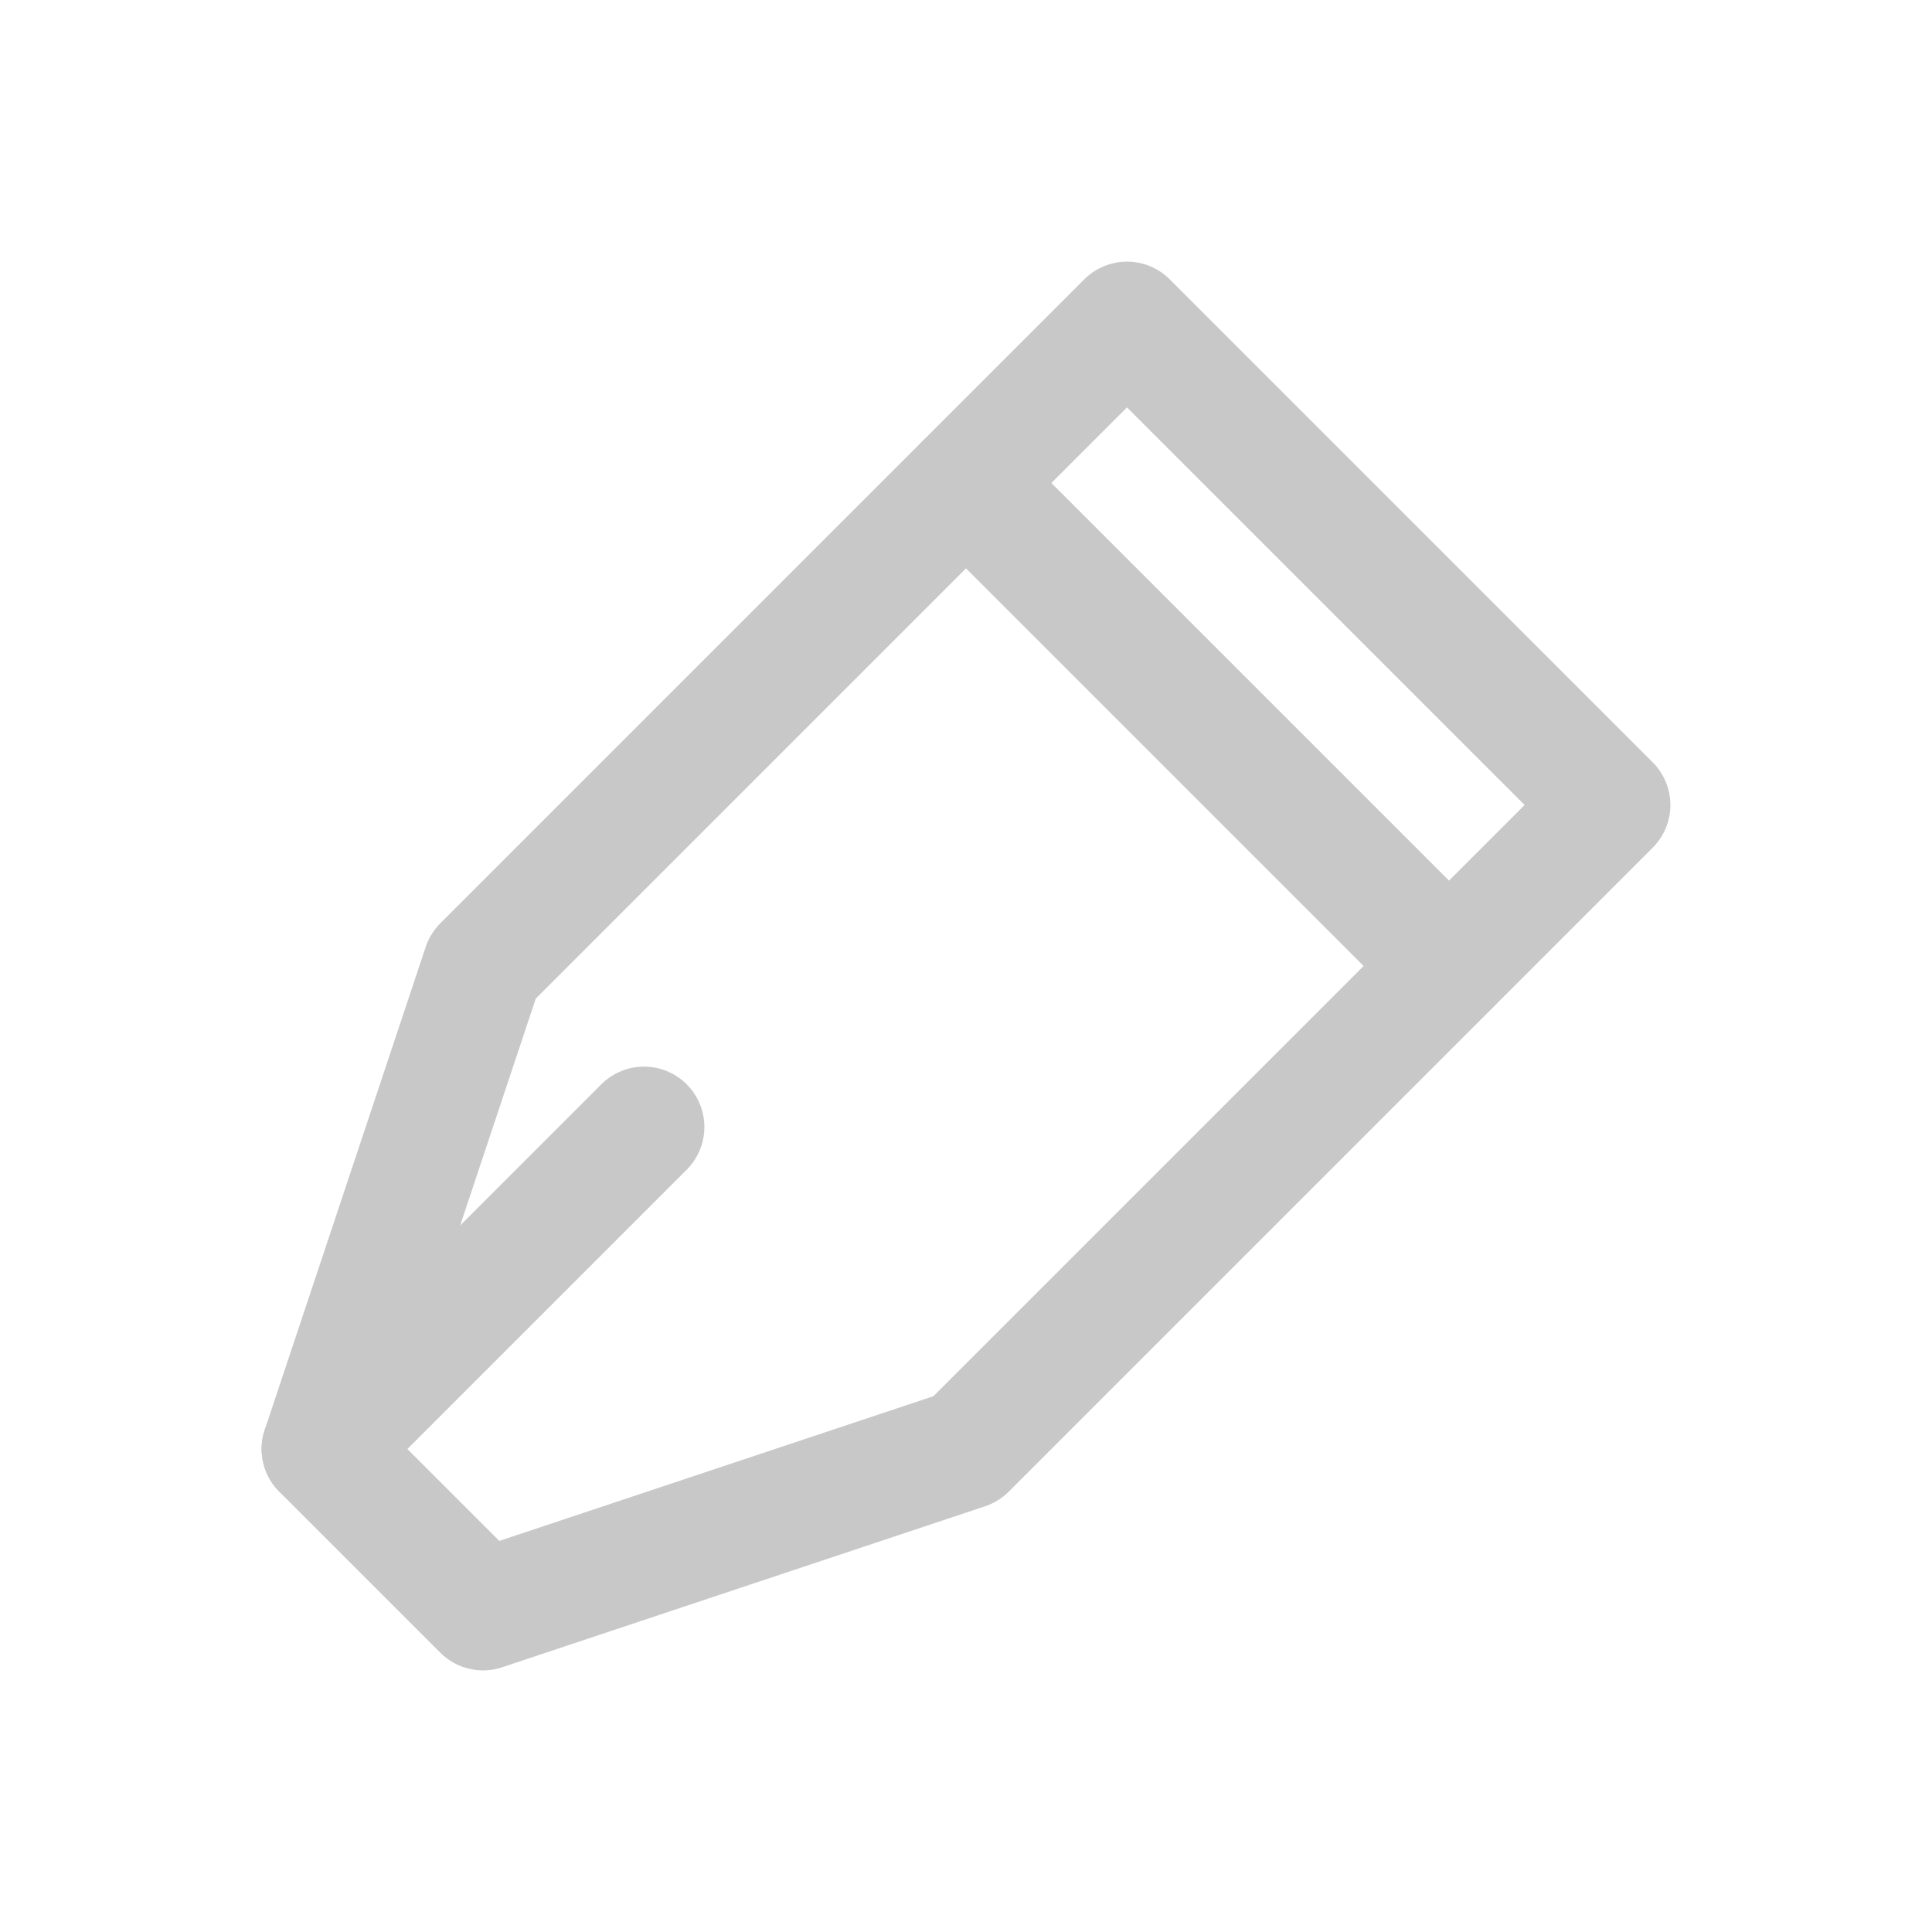
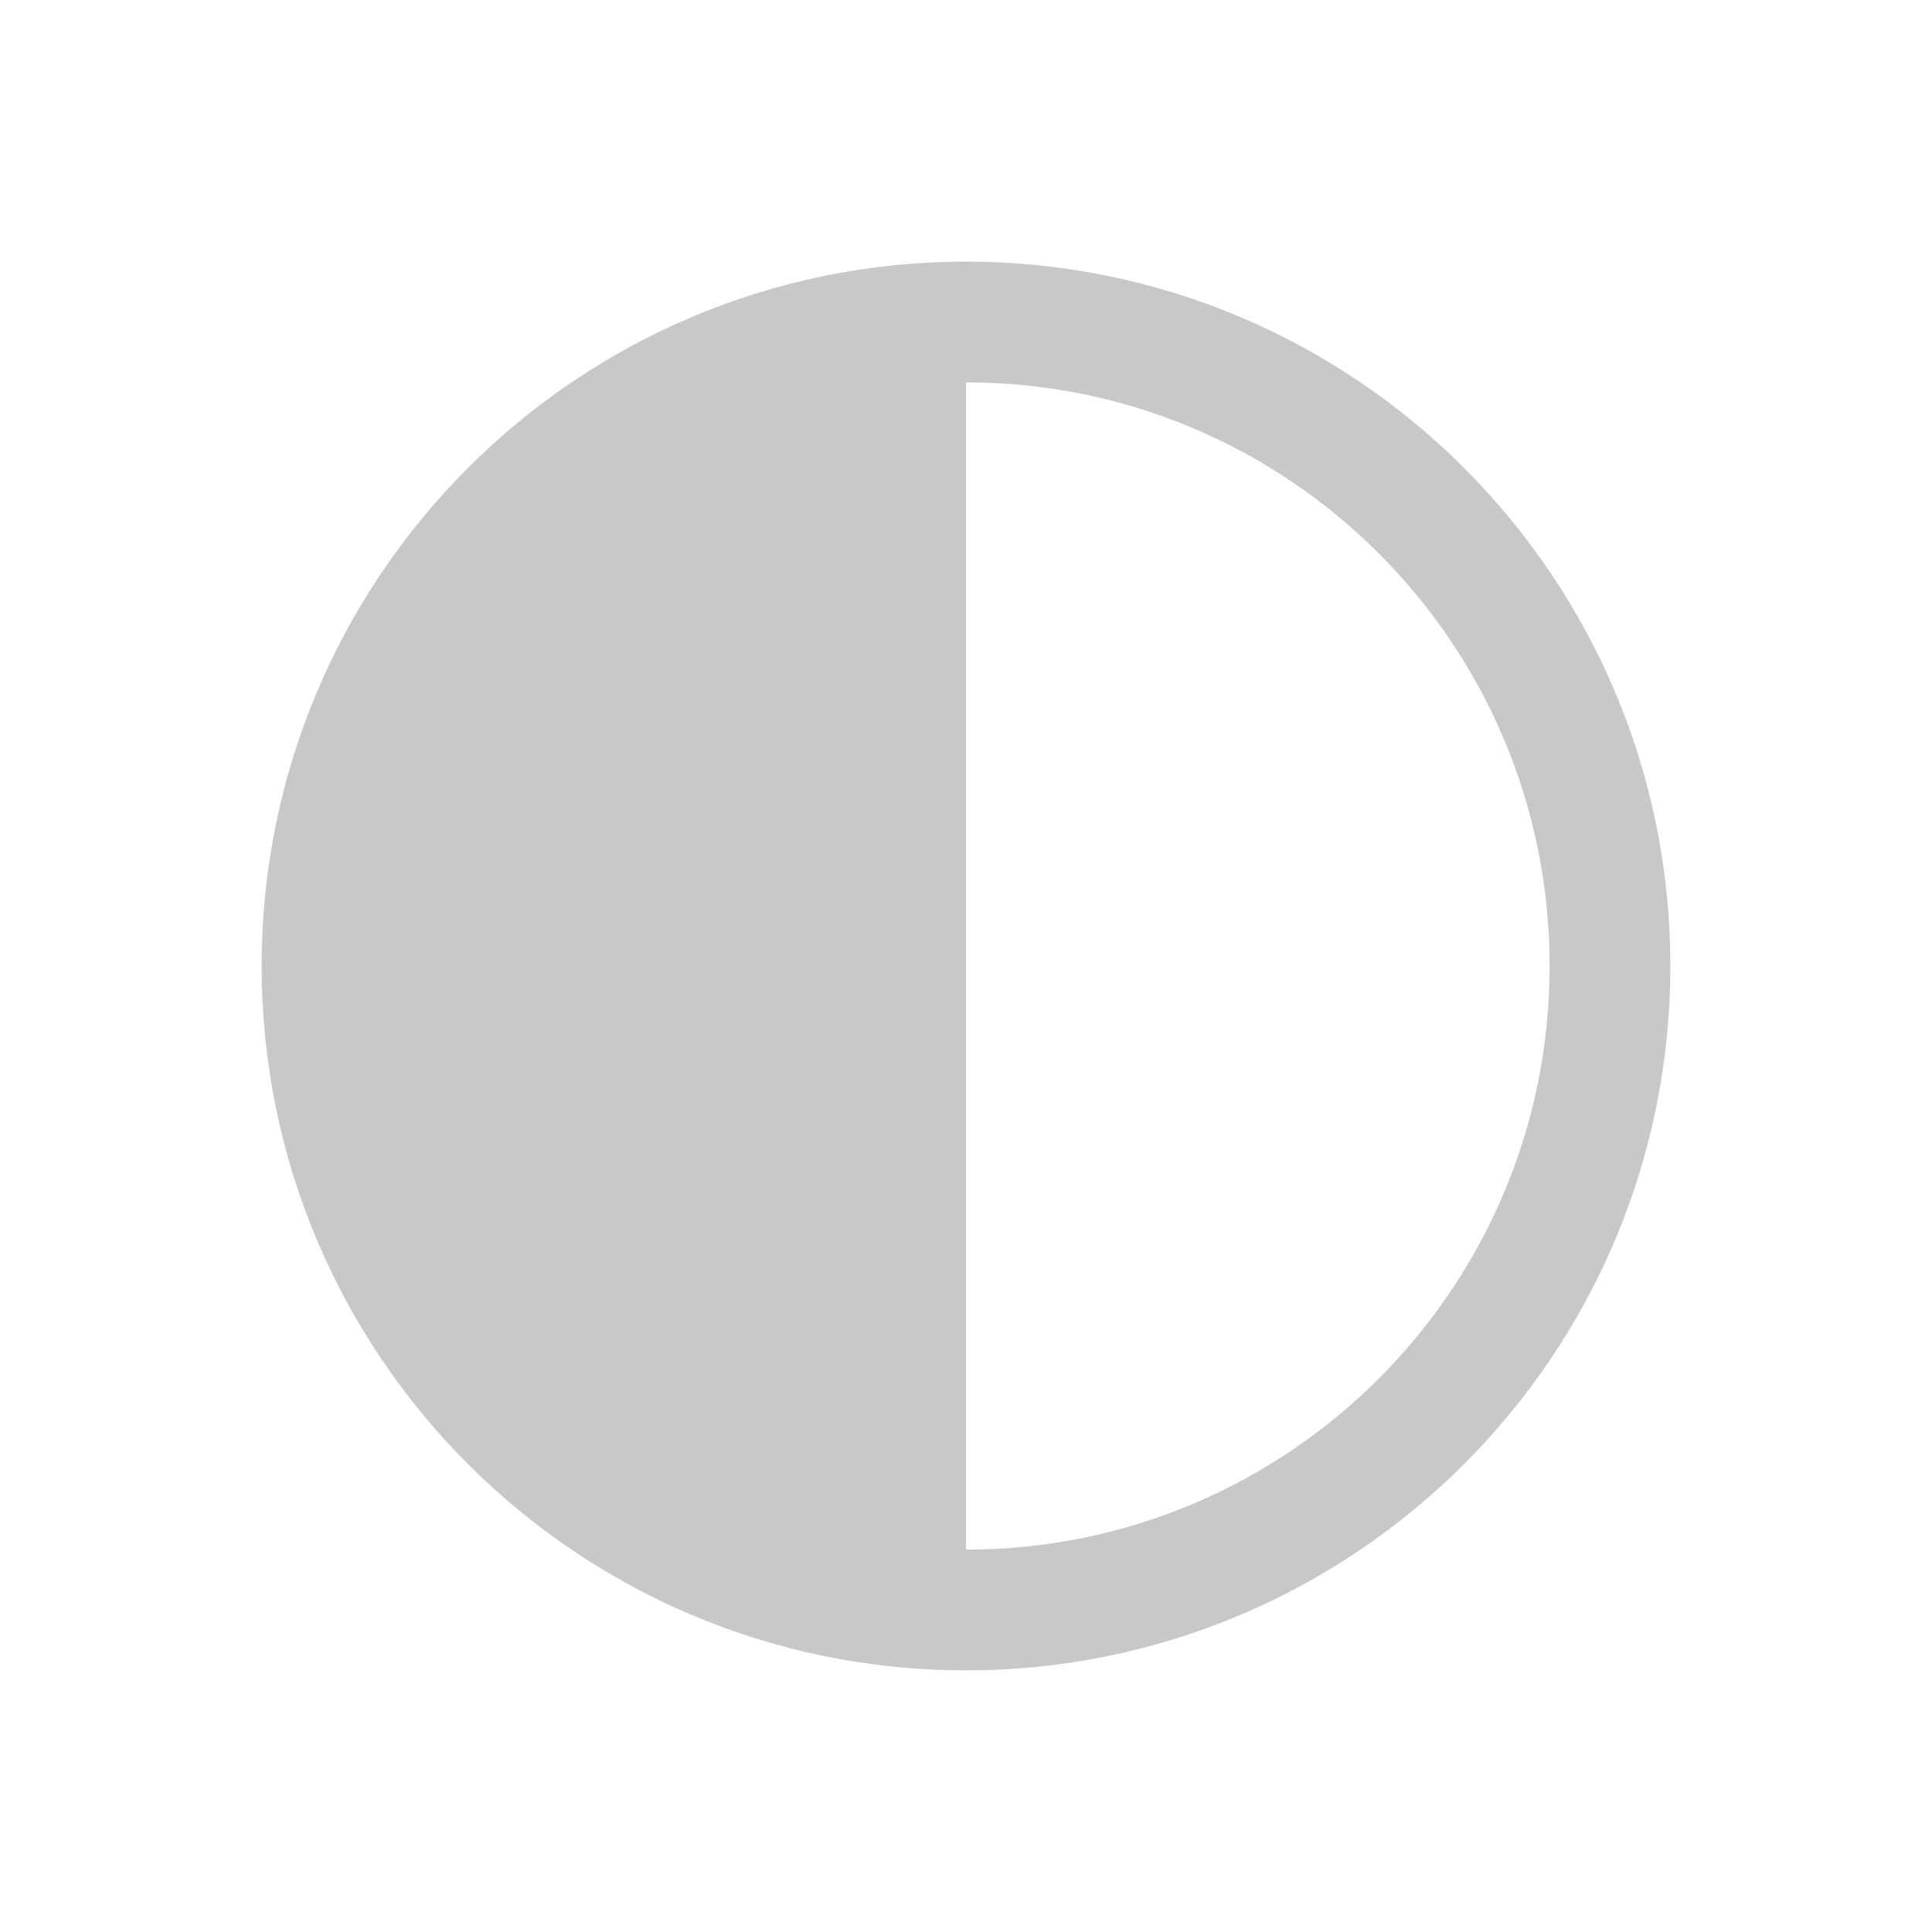
<svg xmlns="http://www.w3.org/2000/svg" width="24" height="24" viewBox="0 0 24 24" fill="none" stroke="#c8c8c8" stroke-width="1.5" stroke-linecap="round" stroke-linejoin="round">
-   <path d="M14 4 L20 10 L12 18 L6 20 L4 18 L6 12 Z" />
-   <path d="M12 6 L18 12" />
-   <path d="M4 18 L8 14" />
+   <circle cx="12" cy="12" r="8" />
+   <path d="M12 4 A8 8 0 0 0 12 20 Z" fill="#c8c8c8" stroke="none" />
</svg>
